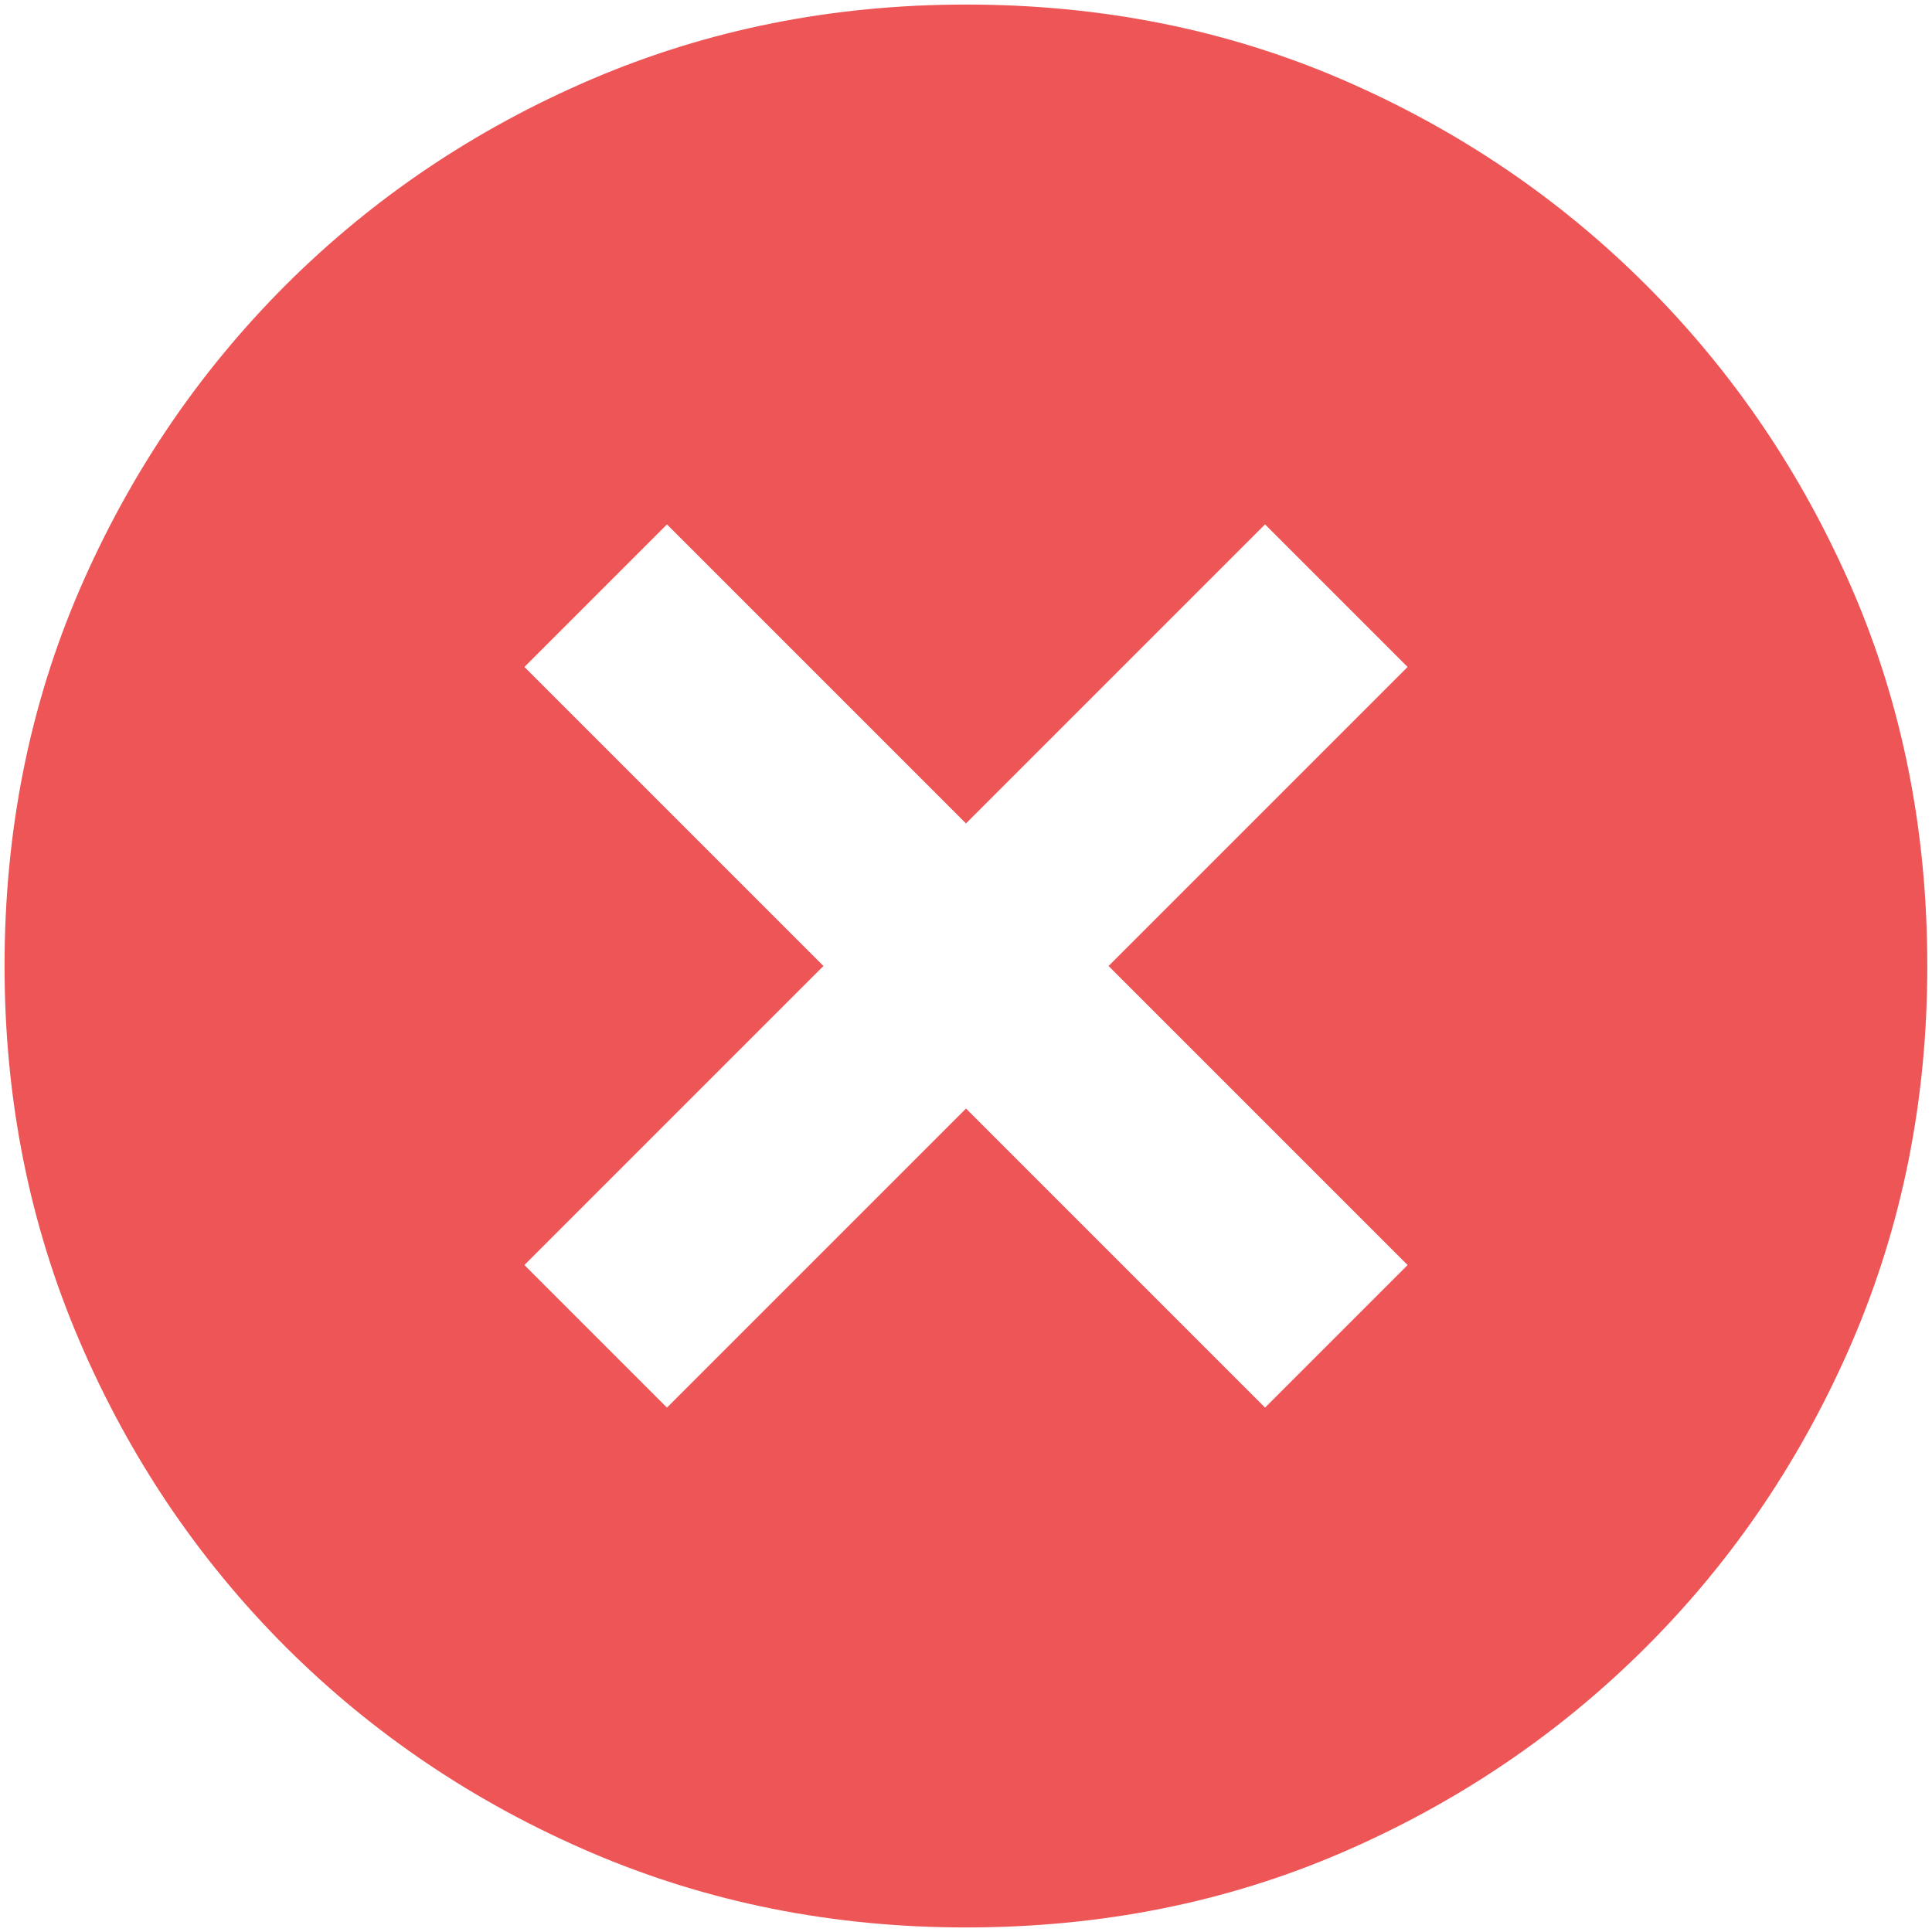
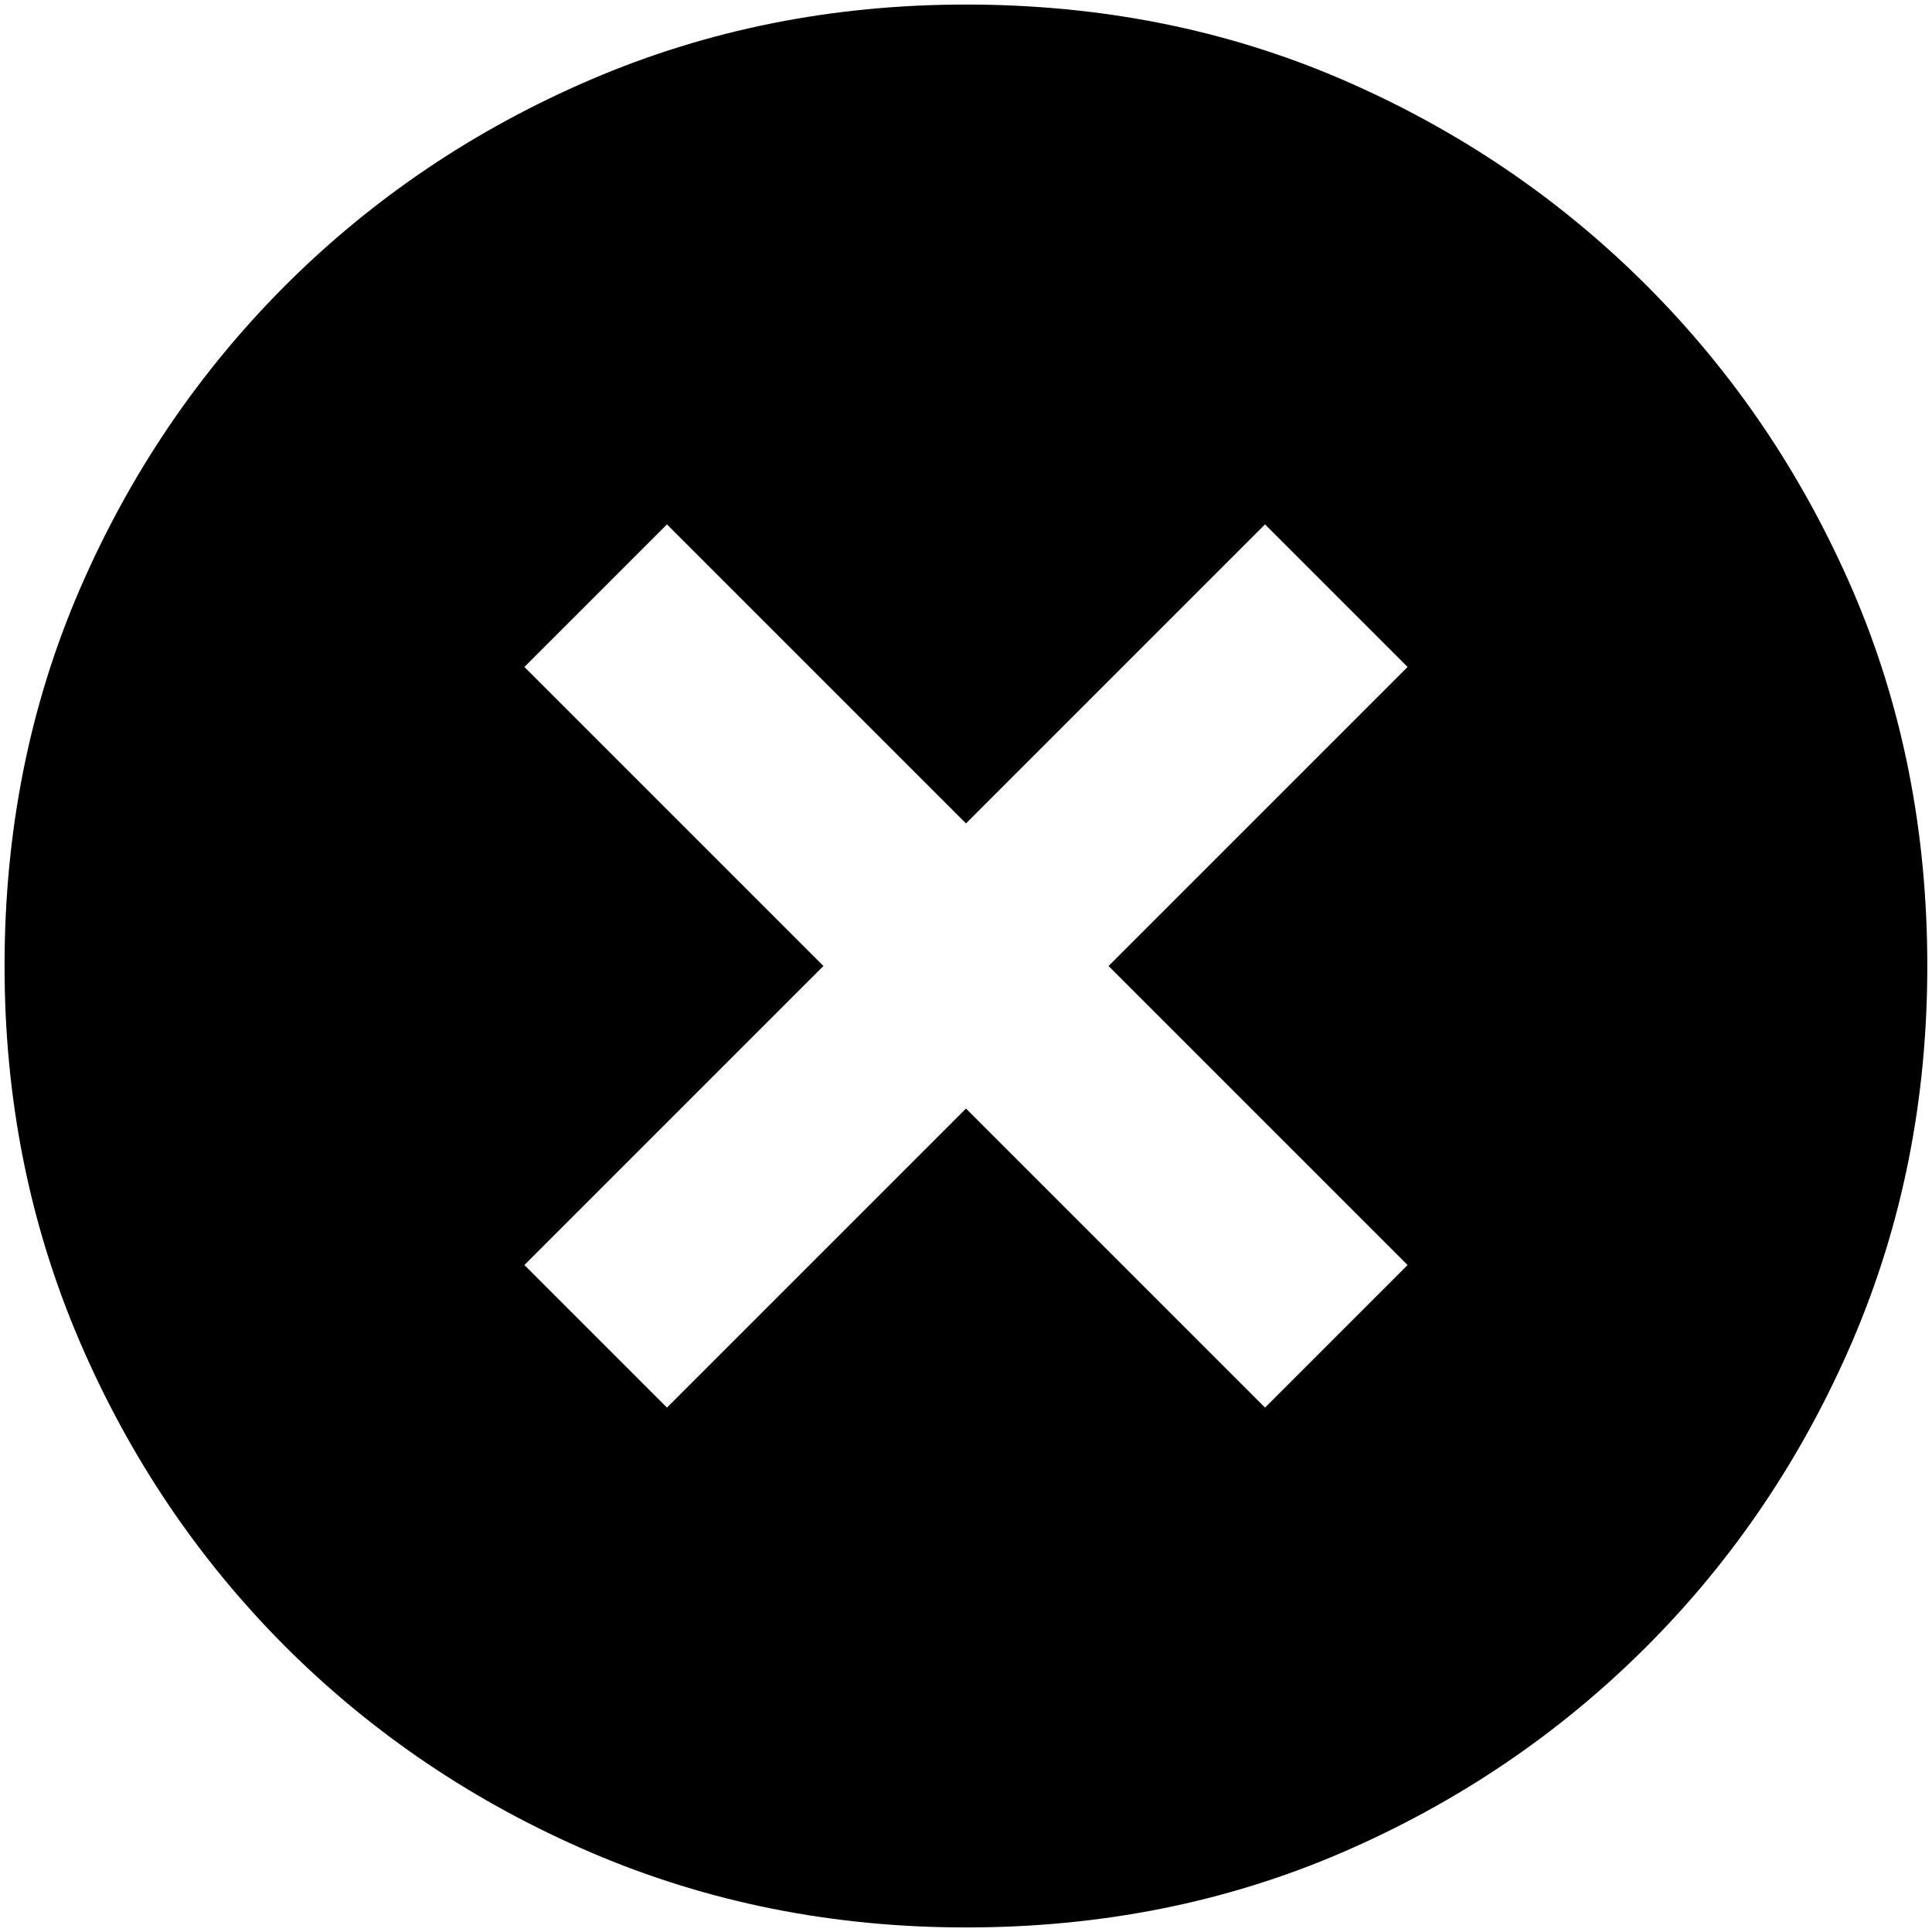
<svg xmlns="http://www.w3.org/2000/svg" width="14" height="14" viewBox="0 0 14 14" fill="none">
-   <path d="M4.833 10.2L7 8.033L9.167 10.2L10.2 9.167L8.033 7L10.2 4.833L9.167 3.8L7 5.967L4.833 3.8L3.8 4.833L5.967 7L3.8 9.167L4.833 10.2ZM7 13.967C6.033 13.967 5.128 13.786 4.283 13.424C3.439 13.062 2.701 12.564 2.068 11.932C1.436 11.299 0.938 10.561 0.576 9.717C0.214 8.872 0.033 7.967 0.033 7C0.033 6.022 0.214 5.114 0.576 4.275C0.938 3.437 1.436 2.701 2.068 2.068C2.701 1.436 3.439 0.938 4.283 0.576C5.128 0.214 6.033 0.033 7 0.033C7.978 0.033 8.886 0.214 9.725 0.576C10.563 0.938 11.299 1.436 11.931 2.068C12.564 2.701 13.061 3.437 13.424 4.275C13.786 5.114 13.966 6.022 13.966 7C13.966 7.967 13.786 8.872 13.424 9.717C13.061 10.561 12.564 11.299 11.931 11.932C11.299 12.564 10.563 13.062 9.725 13.424C8.886 13.786 7.978 13.967 7 13.967Z" fill="#ED5556" />
+   <path d="M4.833 10.2L7 8.033L9.167 10.2L10.2 9.167L8.033 7L10.2 4.833L9.167 3.8L7 5.967L4.833 3.8L3.8 4.833L5.967 7L3.8 9.167L4.833 10.2ZM7 13.967C6.033 13.967 5.128 13.786 4.283 13.424C3.439 13.062 2.701 12.564 2.068 11.932C1.436 11.299 0.938 10.561 0.576 9.717C0.214 8.872 0.033 7.967 0.033 7C0.033 6.022 0.214 5.114 0.576 4.275C0.938 3.437 1.436 2.701 2.068 2.068C2.701 1.436 3.439 0.938 4.283 0.576C5.128 0.214 6.033 0.033 7 0.033C7.978 0.033 8.886 0.214 9.725 0.576C10.563 0.938 11.299 1.436 11.931 2.068C12.564 2.701 13.061 3.437 13.424 4.275C13.786 5.114 13.966 6.022 13.966 7C13.966 7.967 13.786 8.872 13.424 9.717C13.061 10.561 12.564 11.299 11.931 11.932C11.299 12.564 10.563 13.062 9.725 13.424C8.886 13.786 7.978 13.967 7 13.967Z" fill="currentColor" />
</svg>
